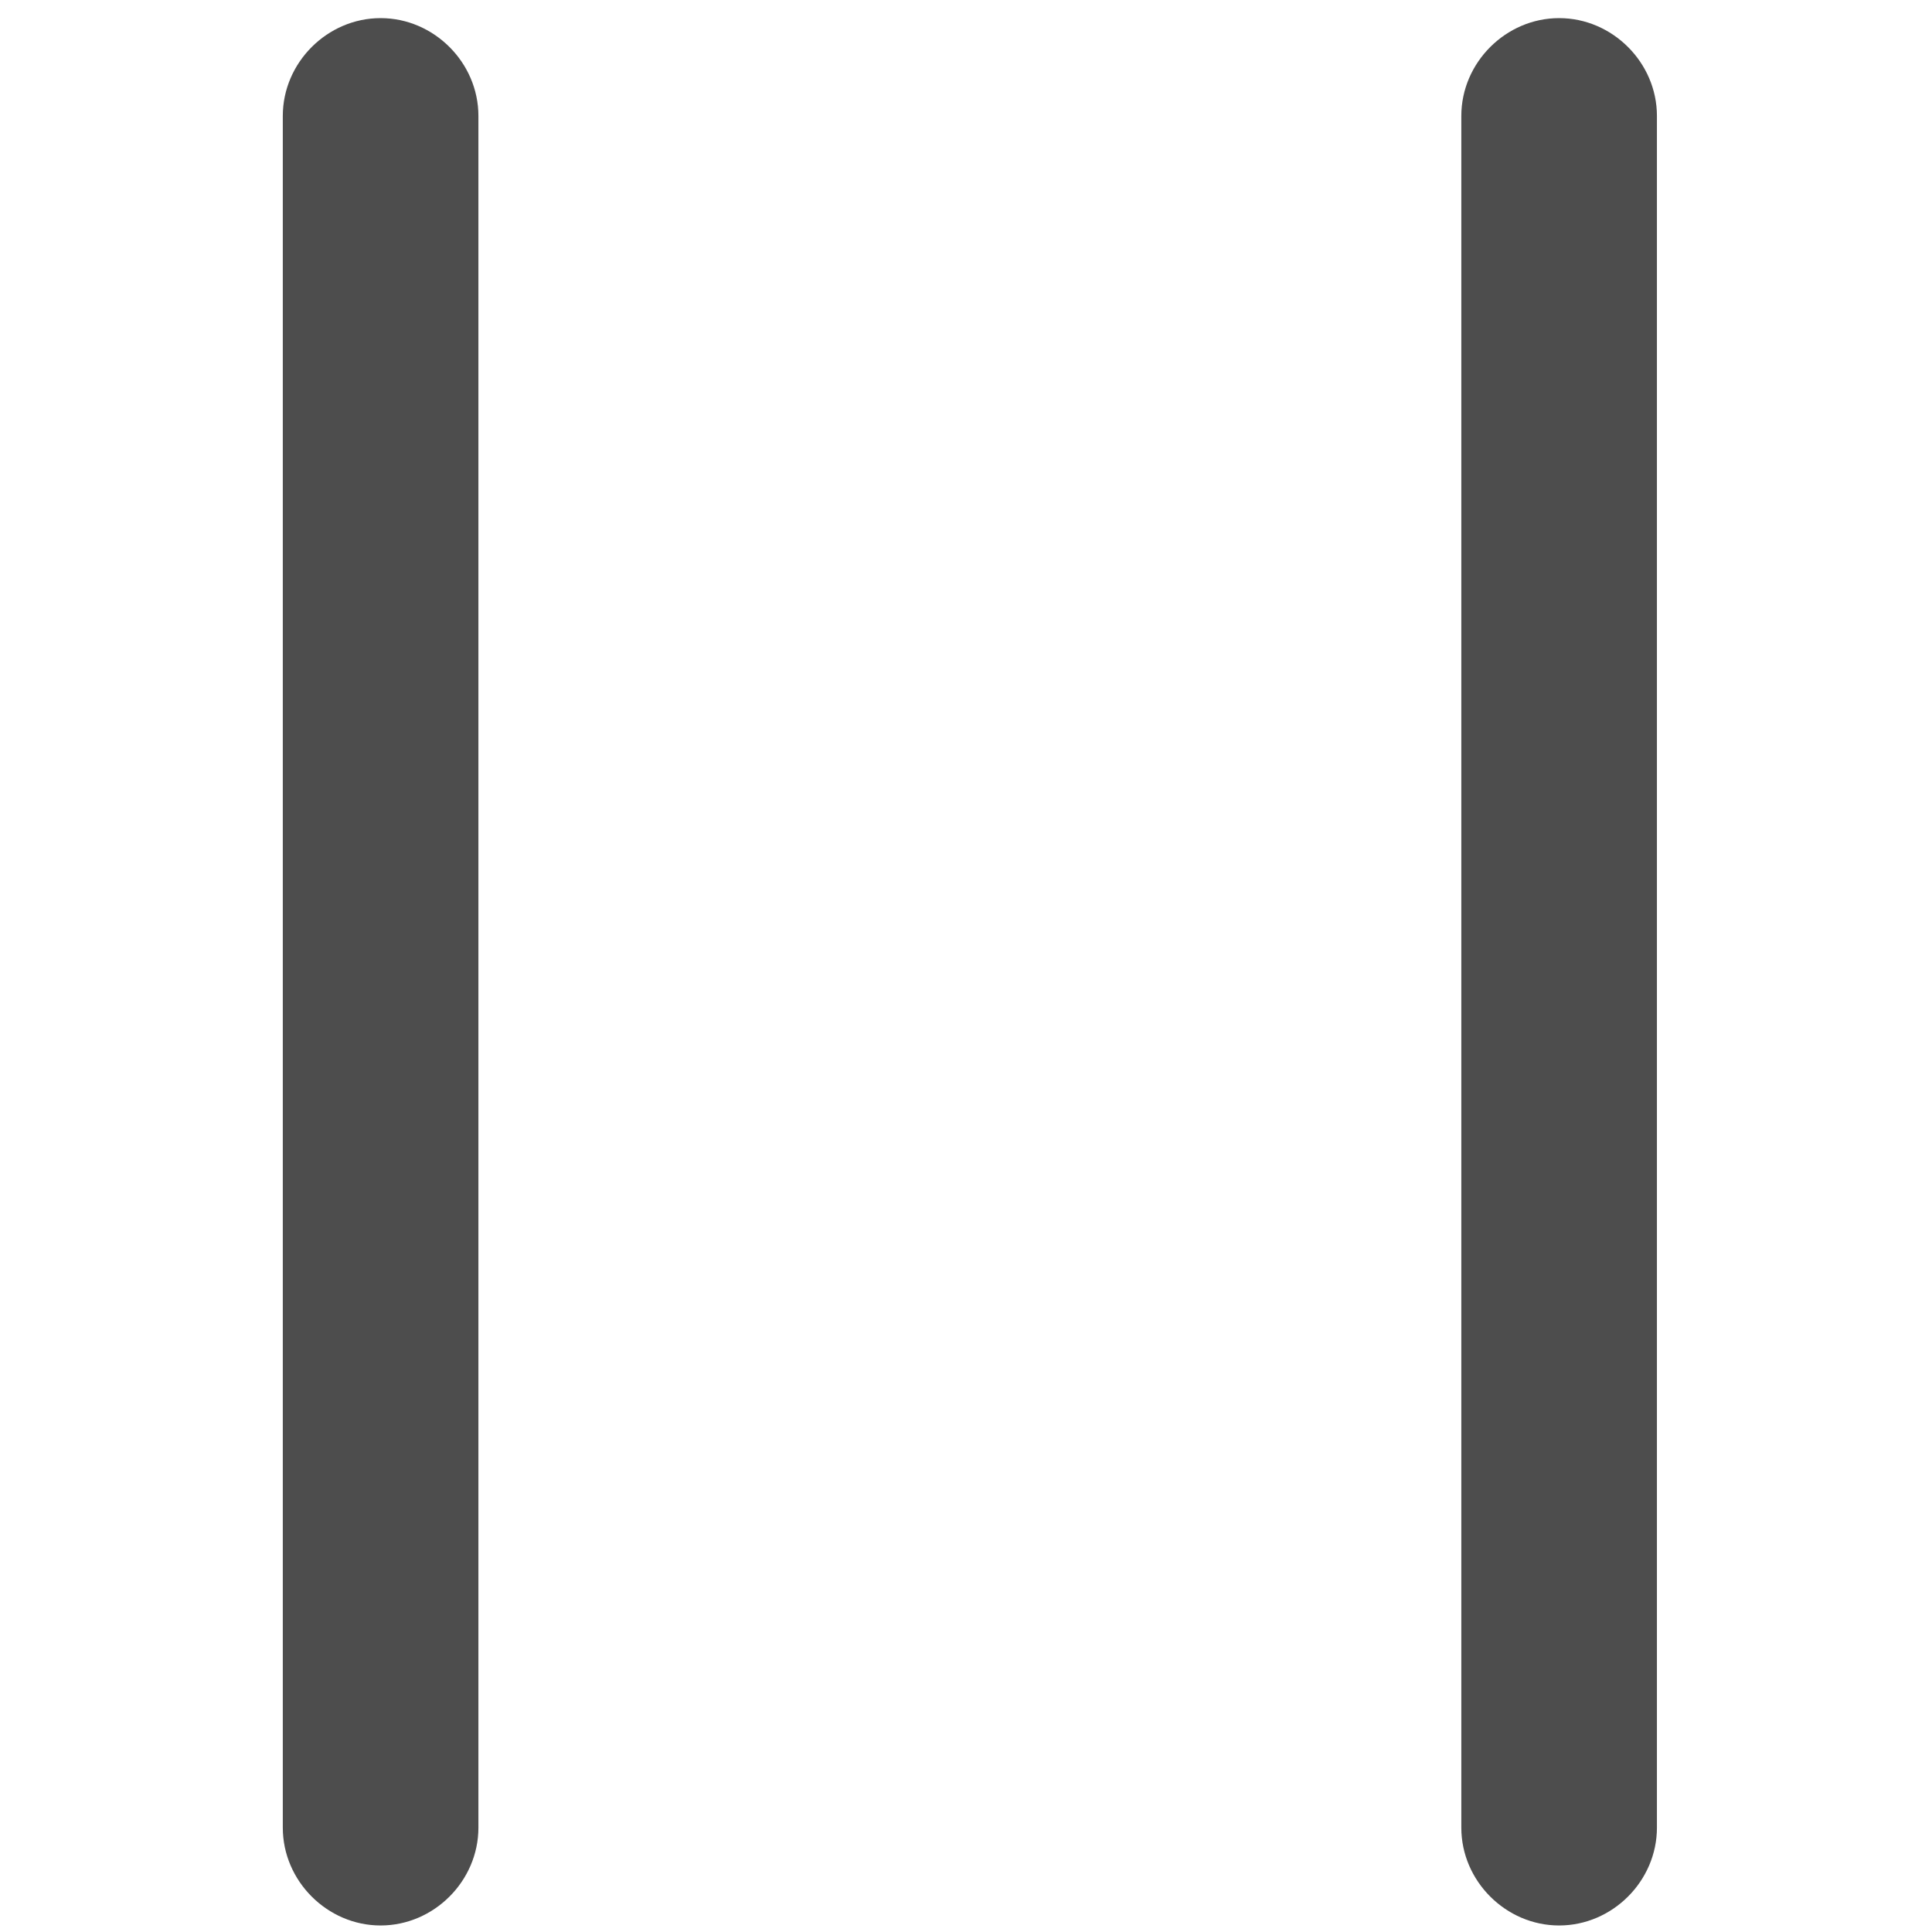
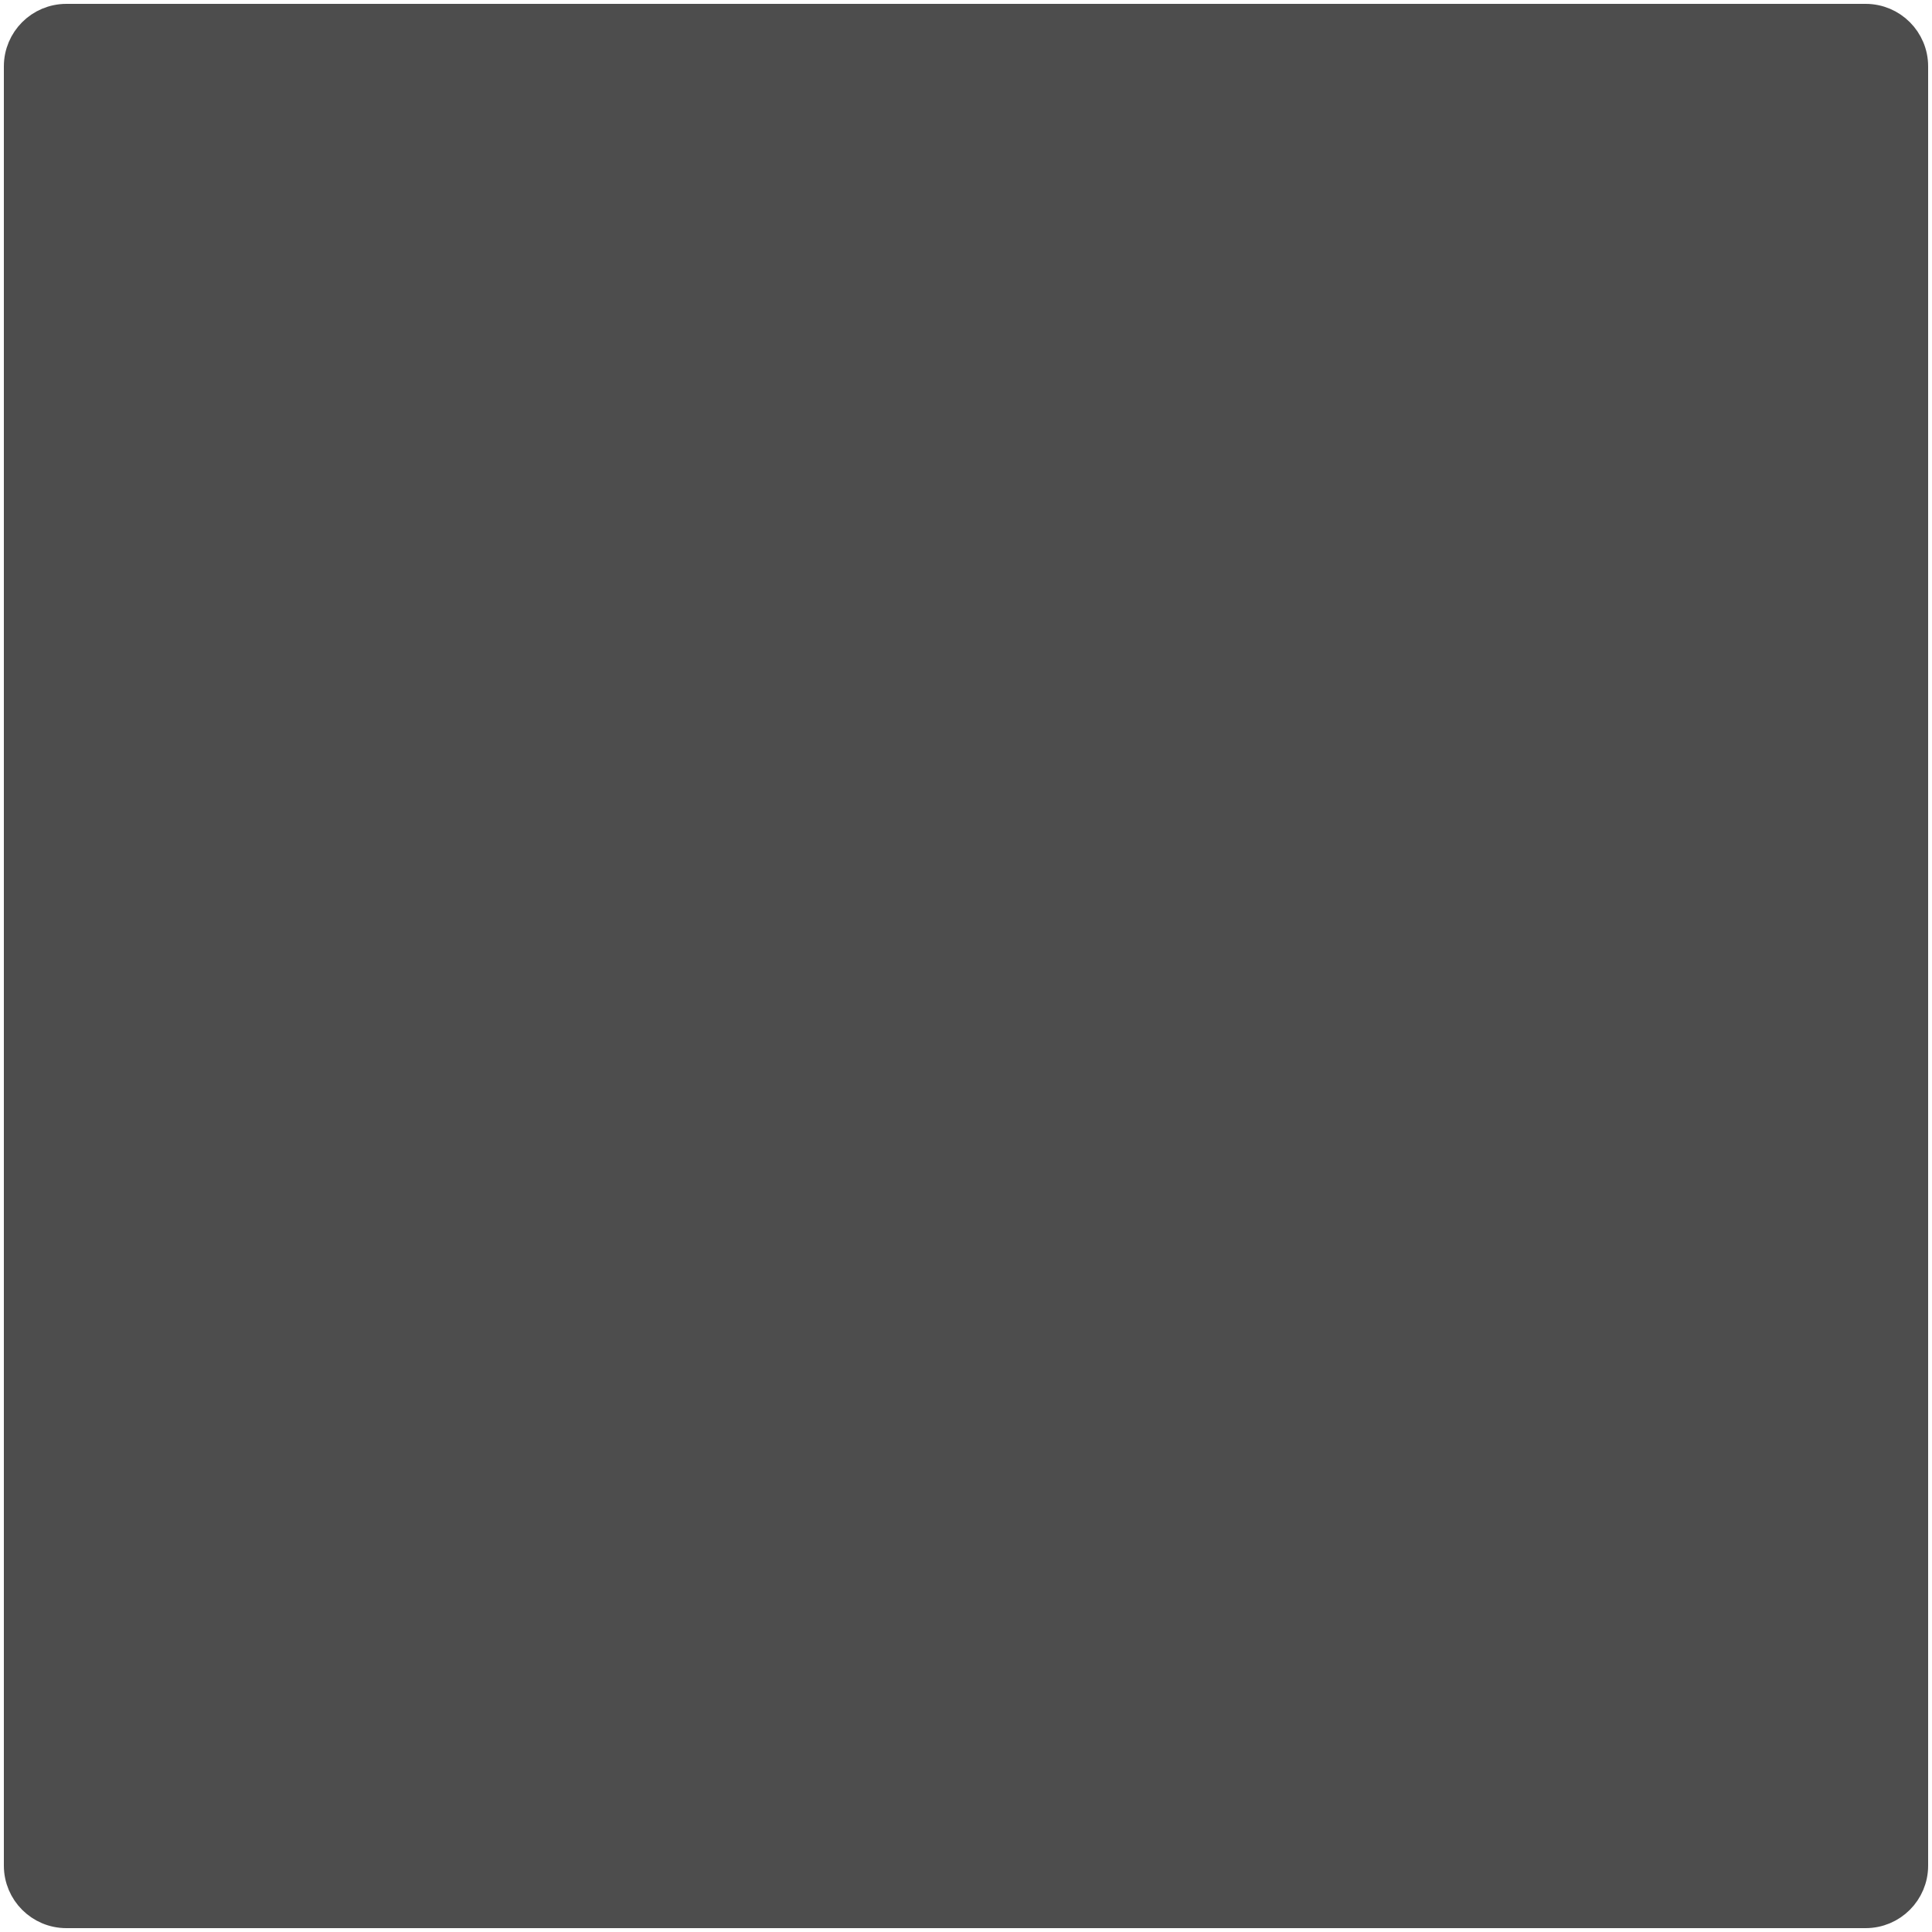
<svg xmlns="http://www.w3.org/2000/svg" version="1.1" id="Layer_1" x="0px" y="0px" width="500px" height="500px" viewBox="0 0 500 500" enable-background="new 0 0 500 500" xml:space="preserve">
-   <g>
-     <g>
-       <path fill="#4D4D4D" d="M73.188,30c0,32.036,0,64.072,0,96.108c0,63.972,0,127.943,0,191.915c0,47.703,0,95.405,0,143.107    c0,3.957,0,7.913,0,11.87c0,13.799,11.514,25.312,25.312,25.312s25.312-11.514,25.312-25.312c0-32.036,0-64.072,0-96.108    c0-63.971,0-127.943,0-191.914c0-47.703,0-95.405,0-143.108c0-3.957,0-7.913,0-11.87c0-13.798-11.514-25.312-25.312-25.312    S73.188,16.202,73.188,30L73.188,30z" />
-     </g>
-   </g>
-   <g>
-     <g>
-       <path fill="#4D4D4D" d="M378.188,30c0,32.036,0,64.072,0,96.108c0,63.972,0,127.943,0,191.915c0,47.703,0,95.405,0,143.107    c0,3.957,0,7.913,0,11.87c0,13.799,11.514,25.312,25.312,25.312s25.312-11.514,25.312-25.312c0-32.036,0-64.072,0-96.108    c0-63.971,0-127.943,0-191.914c0-47.703,0-95.405,0-143.108c0-3.957,0-7.913,0-11.87c0-13.798-11.514-25.312-25.312-25.312    S378.188,16.202,378.188,30L378.188,30z" />
-     </g>
-   </g>
+   <path fill="#4D4D4D" stroke="#4D4D4D" stroke-width="8" stroke-miterlimit="10" d="M495,482.828c0,6.723-5.449,12.172-12.172,12.172  H17.172C10.45,495,5,489.551,5,482.828V17.172C5,10.45,10.45,5,17.172,5h465.656C489.551,5,495,10.45,495,17.172V482.828z" />
</svg>
